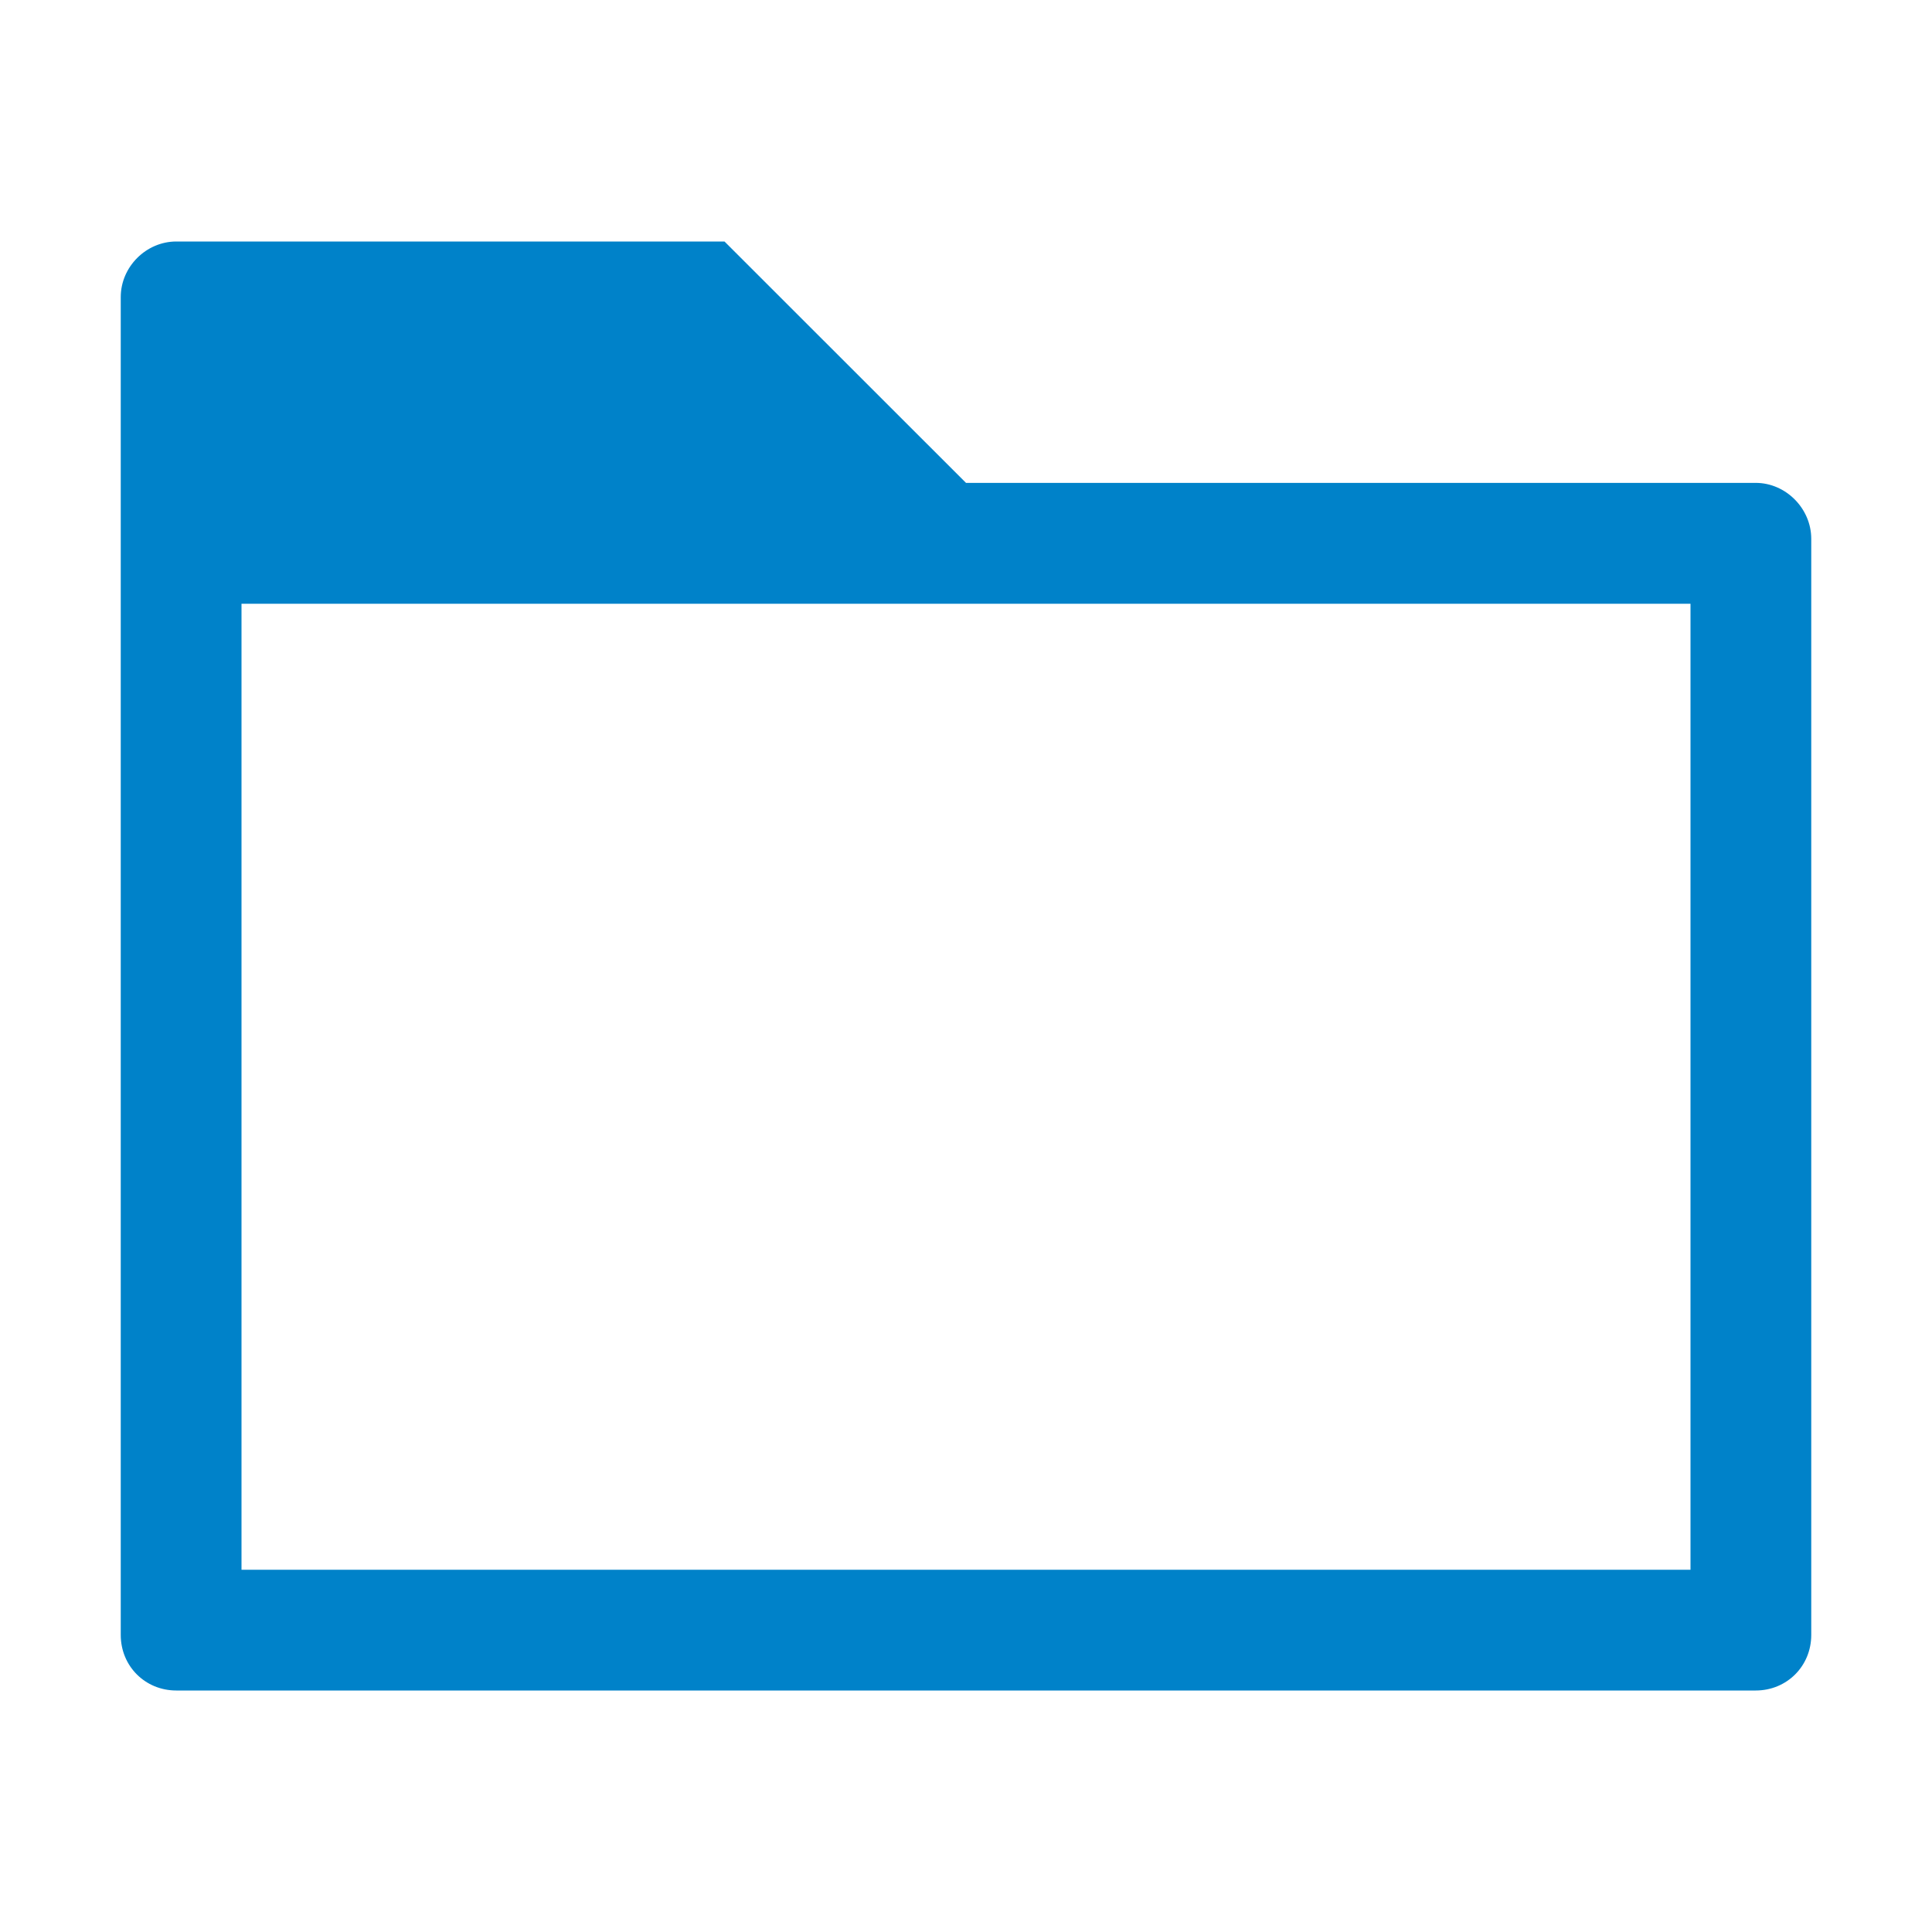
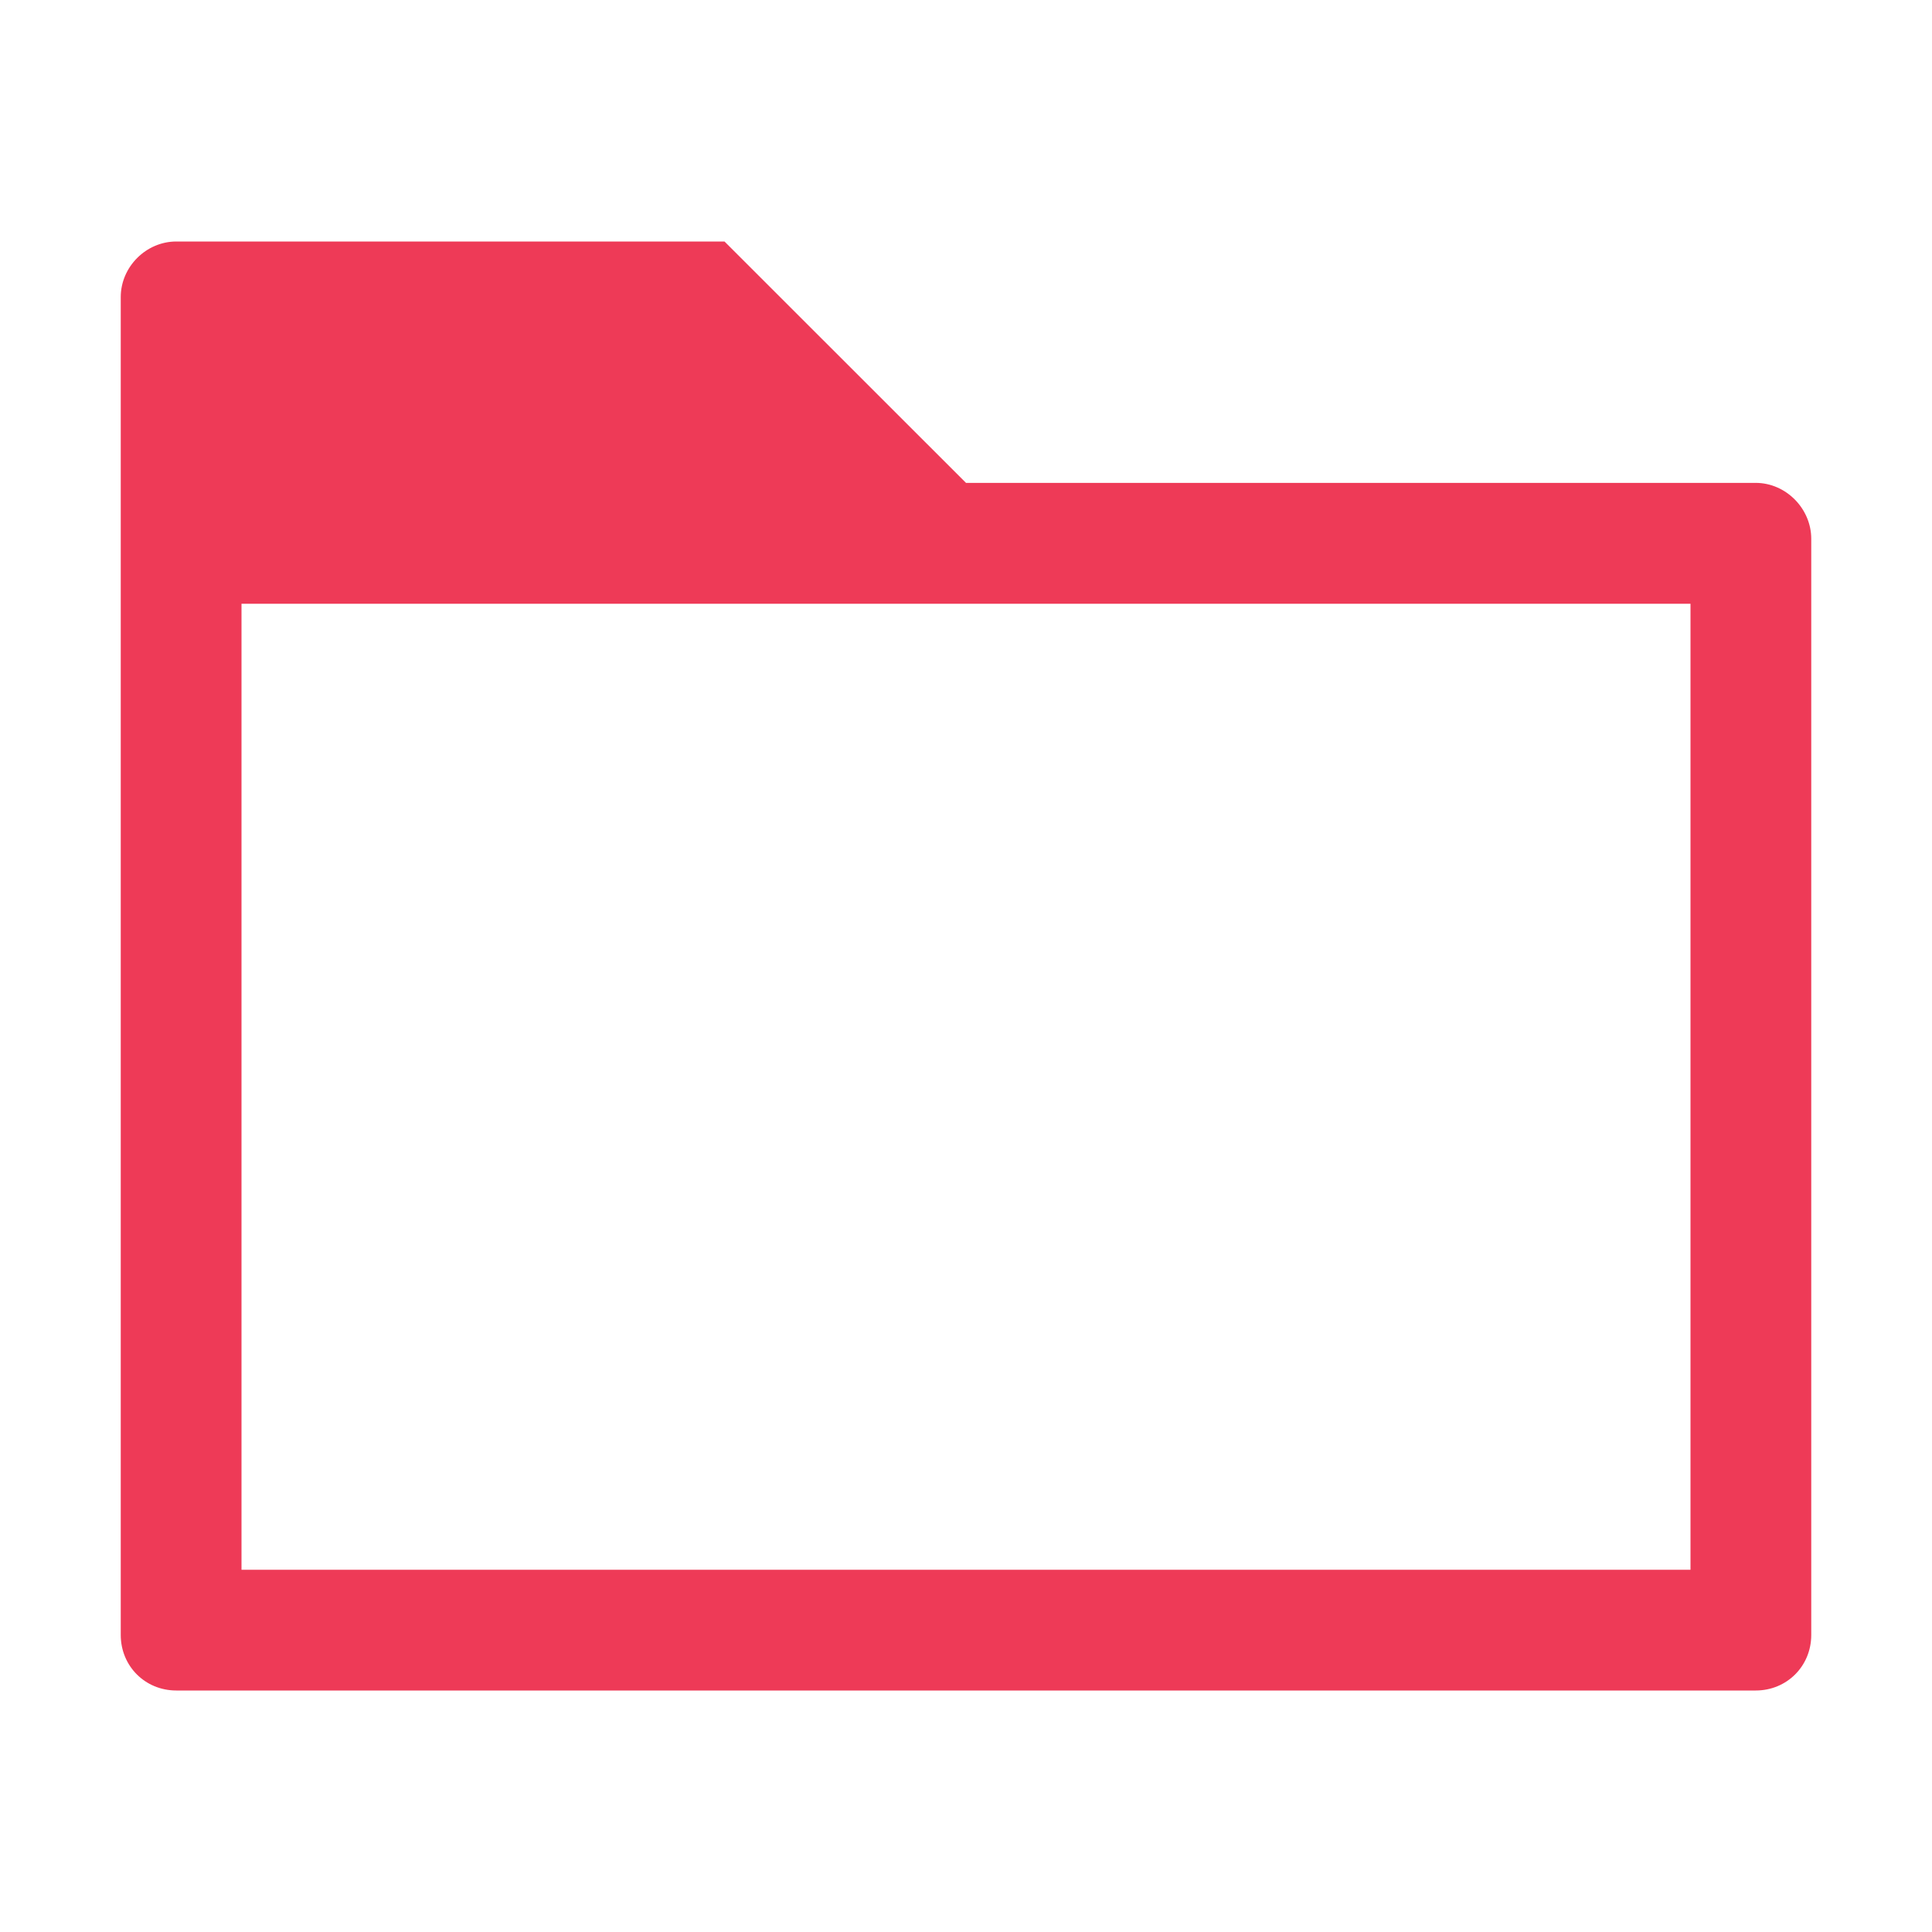
<svg xmlns="http://www.w3.org/2000/svg" viewBox="0 0 16 16" width="16" version="1.1" height="16">
-   <path d="M1.46 2c-.25 0-.46.21-.46.46v11.08c0 .258.202.46.46.46h13.08c.258 0 .46-.202.46-.46V4.462c0-.25-.21-.463-.46-.463H8L6 2H1.46zM2 5h12v8H2V5z" fill="#0082c9" />
+   <path d="M1.46 2c-.25 0-.46.21-.46.46v11.08c0 .258.202.46.46.46h13.08c.258 0 .46-.202.46-.46V4.462c0-.25-.21-.463-.46-.463H8L6 2H1.46zM2 5h12v8H2V5z" fill="#ee3a57" />
</svg>
